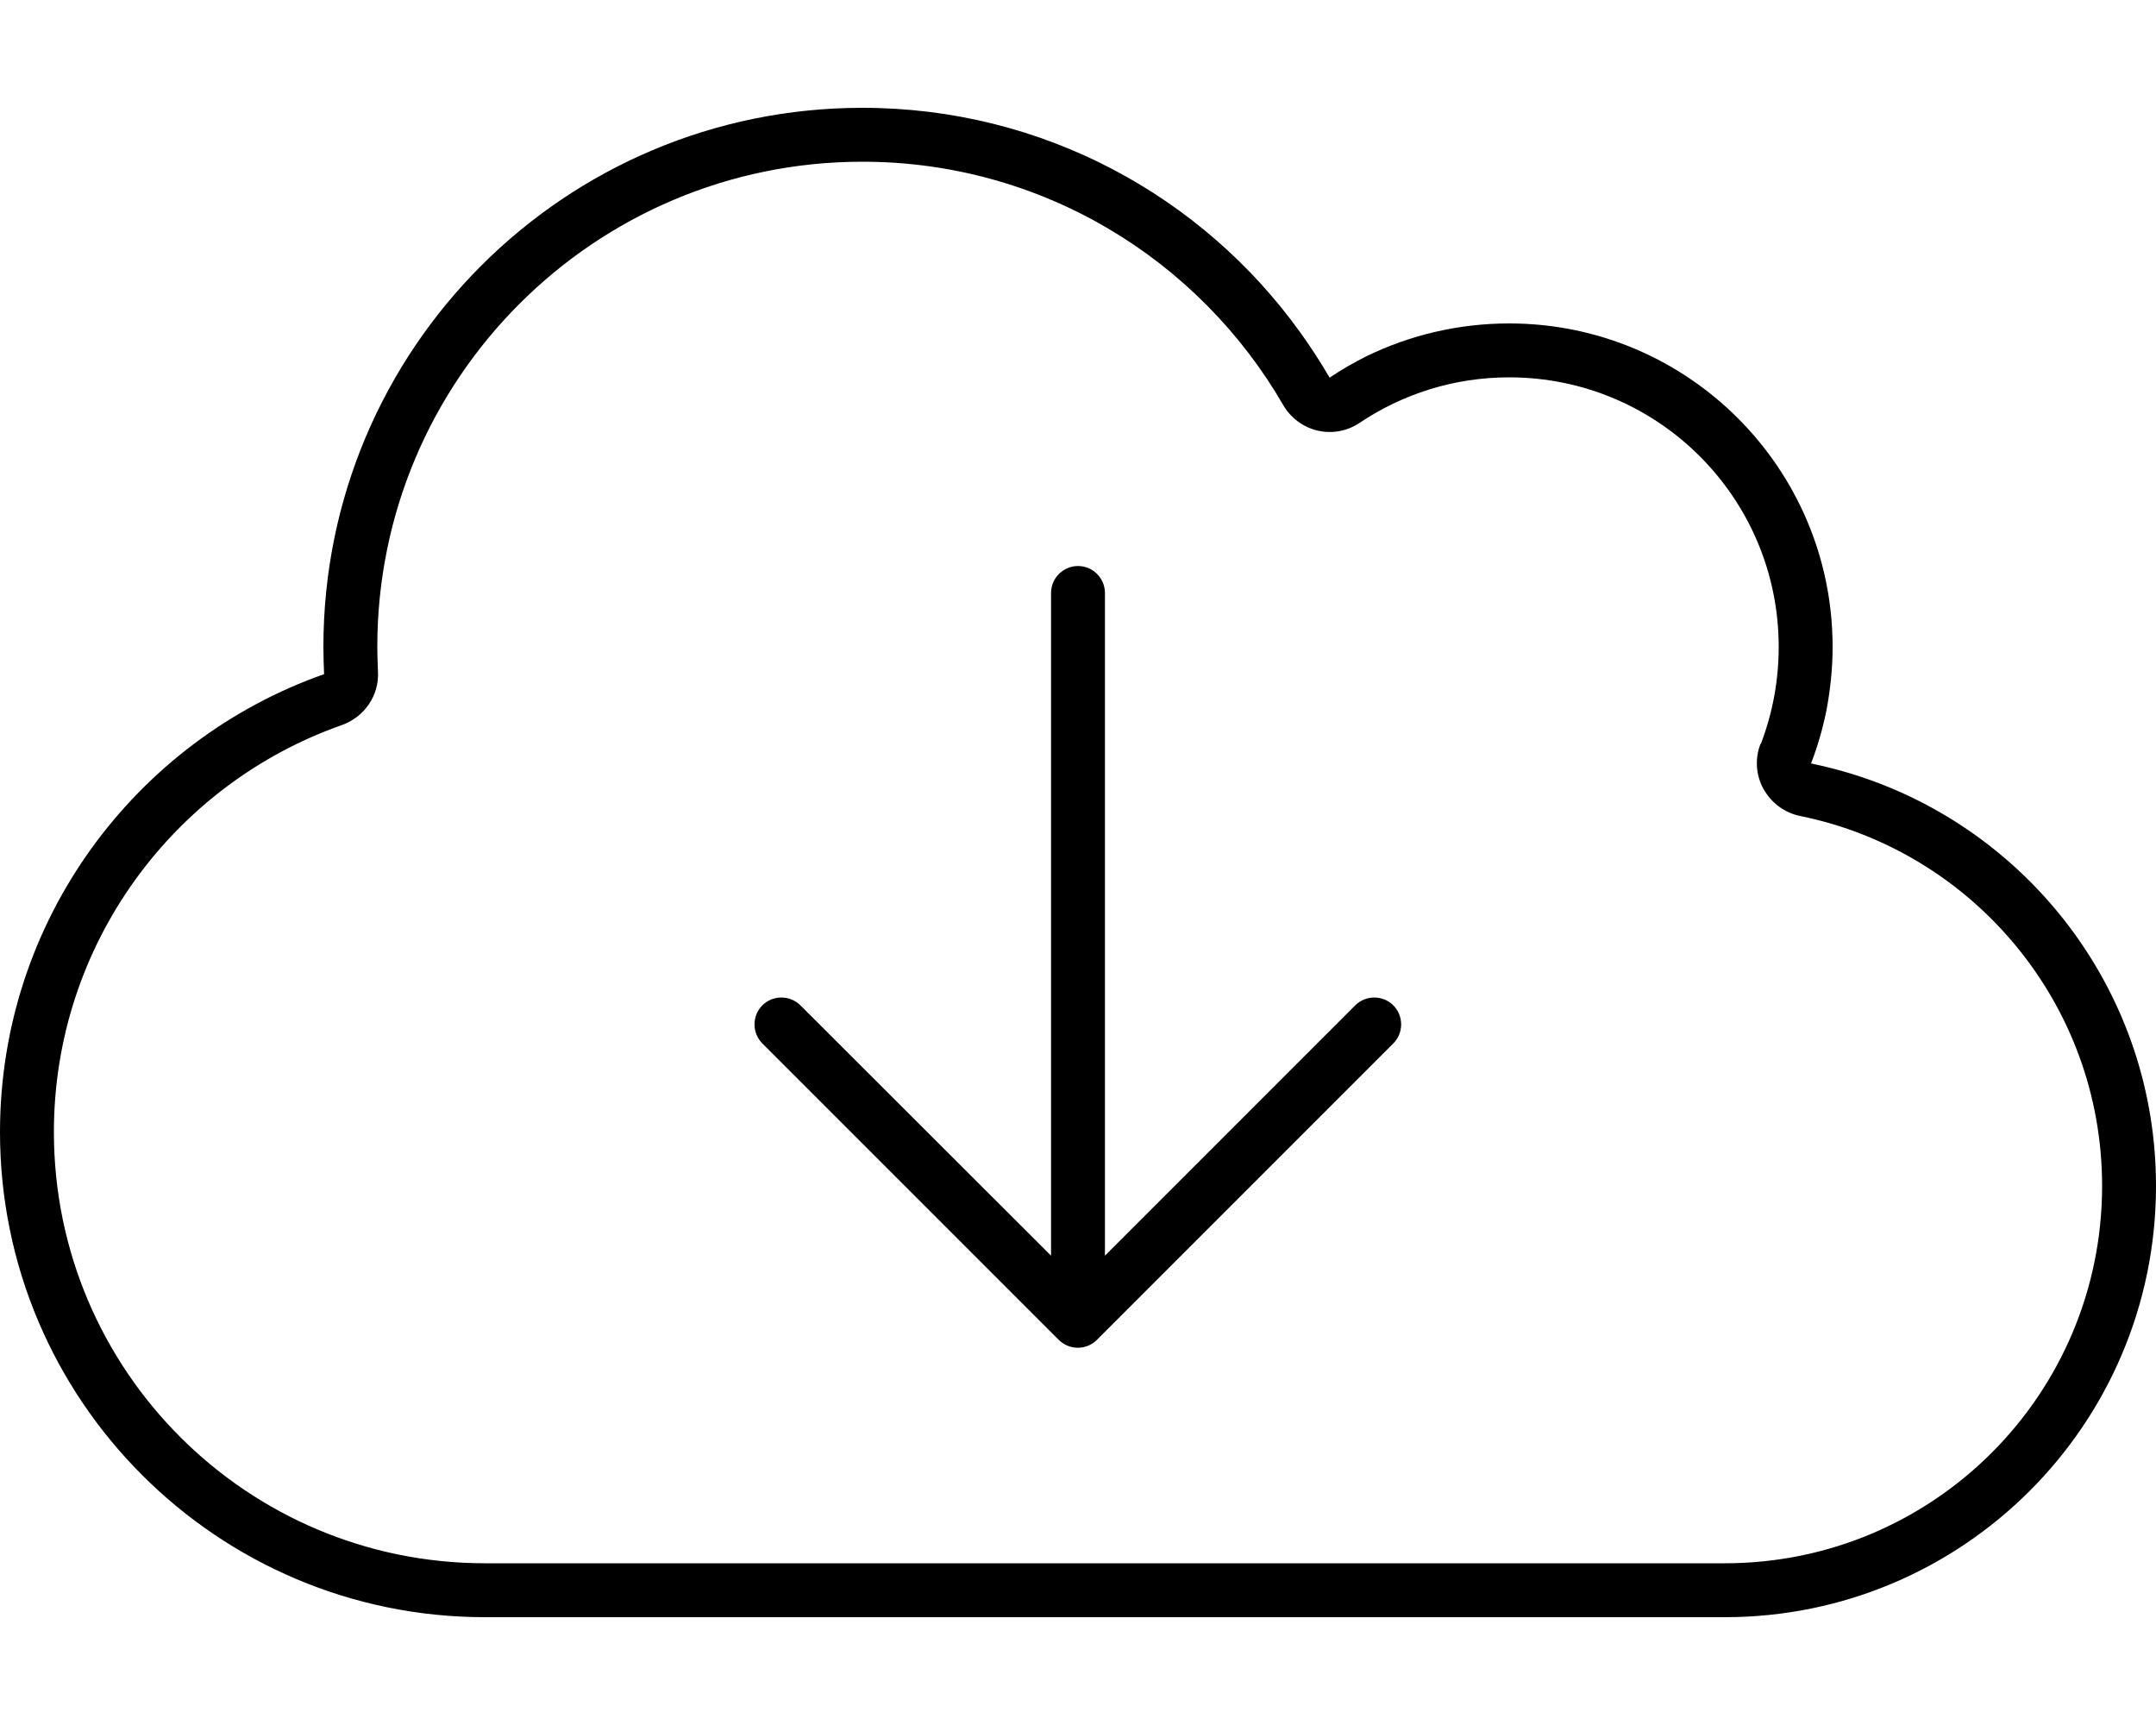
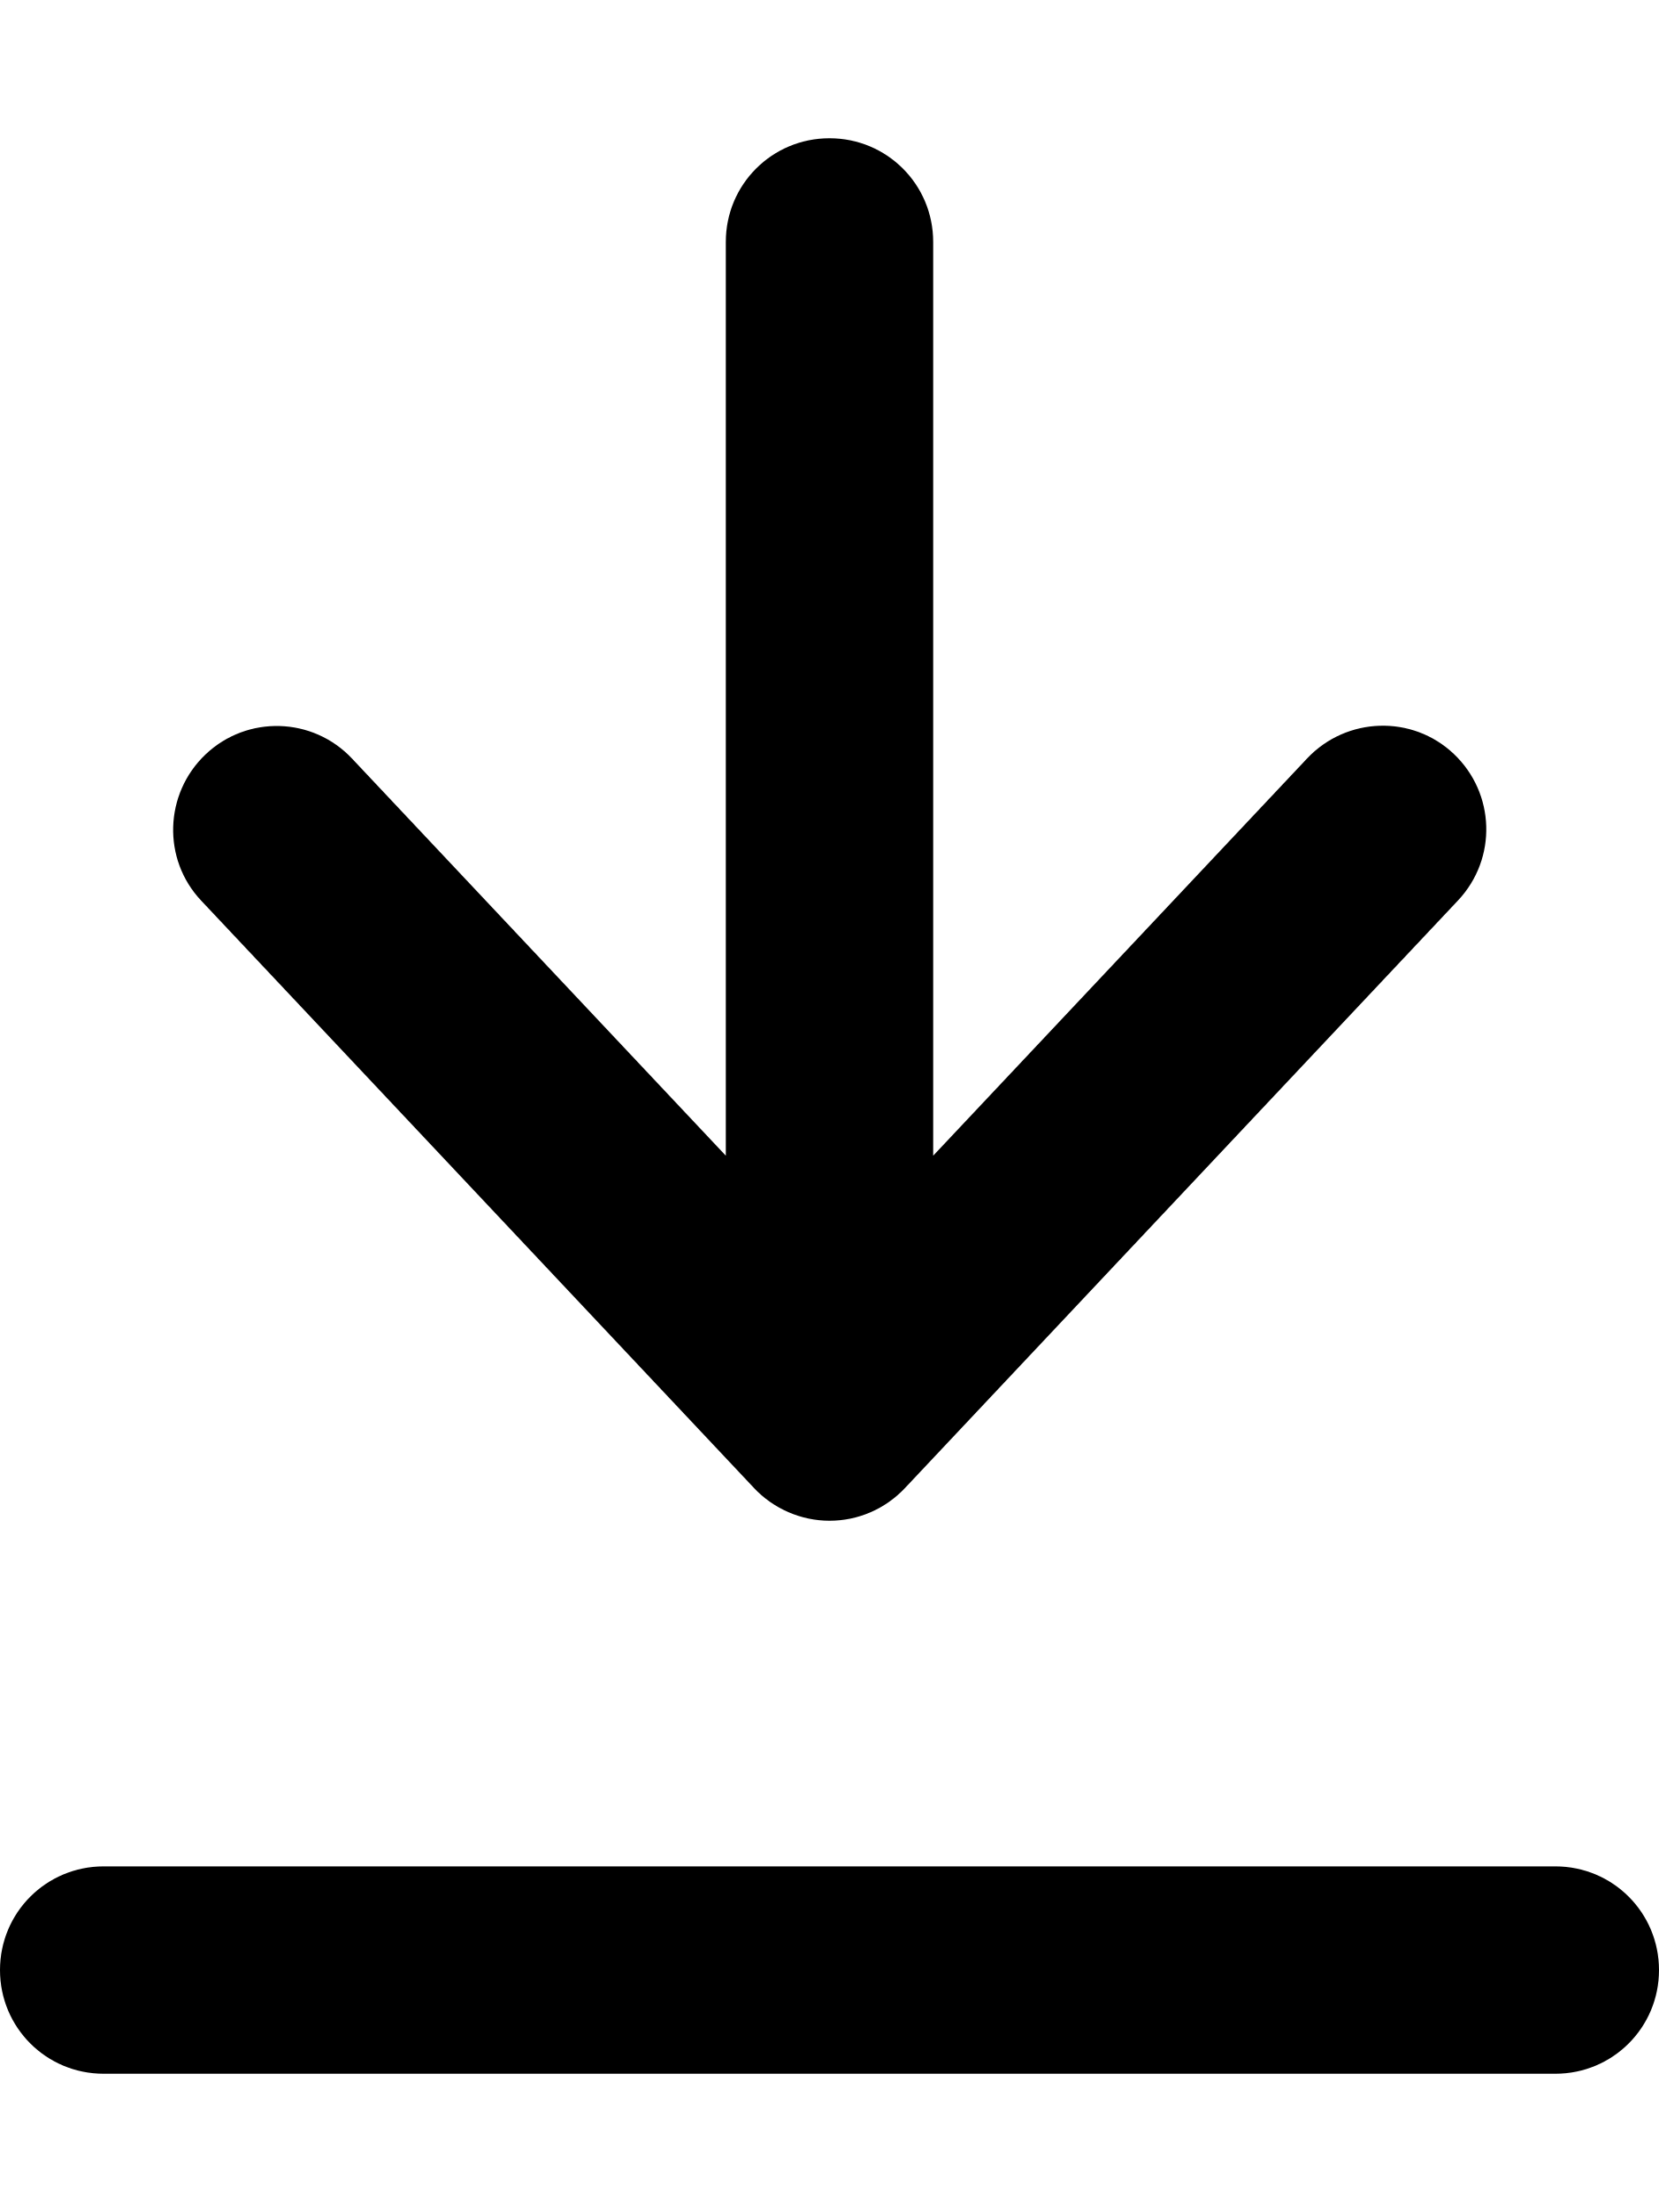
- <svg xmlns="http://www.w3.org/2000/svg" viewBox="0 0 640 512" id="download">
-   <path d="M522.7 220.8c3.4-8.9 5.3-18.6 5.3-28.8c0-44.2-35.8-80-80-80c-16.5 0-31.7 5-44.4 13.5c-3.7 2.5-8.2 3.3-12.5 2.3s-8-3.8-10.2-7.6C355.9 77 309.3 48 256 48c-79.5 0-144 64.5-144 144c0 2.5 .1 4.9 .2 7.3c.4 7.1-4 13.5-10.7 15.9C51.7 232.7 16 280.2 16 336c0 70.7 57.3 128 128 128l368 0c61.9 0 112-50.1 112-112c0-54.2-38.5-99.4-89.6-109.8c-4.6-.9-8.6-3.9-10.9-8s-2.6-9.1-.9-13.4zM256 32c53.6 0 101 26.3 130 66.7c3.1 4.3 6 8.8 8.7 13.4c3.5-2.4 7.2-4.5 11-6.4C418.5 99.5 432.8 96 448 96c53 0 96 43 96 96c0 6.6-.7 13-1.9 19.2c-1.1 5.3-2.6 10.5-4.5 15.4c5.3 1.1 10.5 2.5 15.5 4.2C603.6 247.9 640 295.7 640 352c0 70.7-57.3 128-128 128l-368 0C64.5 480 0 415.5 0 336c0-62.8 40.2-116.2 96.2-135.9c-.1-2.7-.2-5.4-.2-8.1c0-88.4 71.6-160 160-160zM226.3 309.7c-3.1-3.1-3.1-8.2 0-11.3s8.2-3.1 11.3 0L312 372.7 312 176c0-4.4 3.6-8 8-8s8 3.6 8 8l0 196.7 74.3-74.3c3.1-3.1 8.2-3.1 11.3 0s3.1 8.2 0 11.3l-88 88c-3.1 3.1-8.2 3.1-11.3 0l-88-88z" />
+ <svg xmlns="http://www.w3.org/2000/svg" viewBox="0 0 384 512" id="download">
+   <path d="M360 480c13.3 0 24-10.7 24-24s-10.7-24-24-24L24 432c-13.3 0-24 10.7-24 24s10.7 24 24 24l336 0zM174.5 344.4c4.5 4.8 10.9 7.6 17.5 7.6s12.9-2.7 17.5-7.6l128-136c9.1-9.7 8.6-24.8-1-33.9s-24.8-8.6-33.9 1L216 267.5l0-83.5 0-128c0-13.3-10.7-24-24-24s-24 10.7-24 24l0 128 0 83.5L81.5 175.6c-9.1-9.7-24.3-10.1-33.9-1s-10.1 24.3-1 33.9l128 136z" />
</svg>
